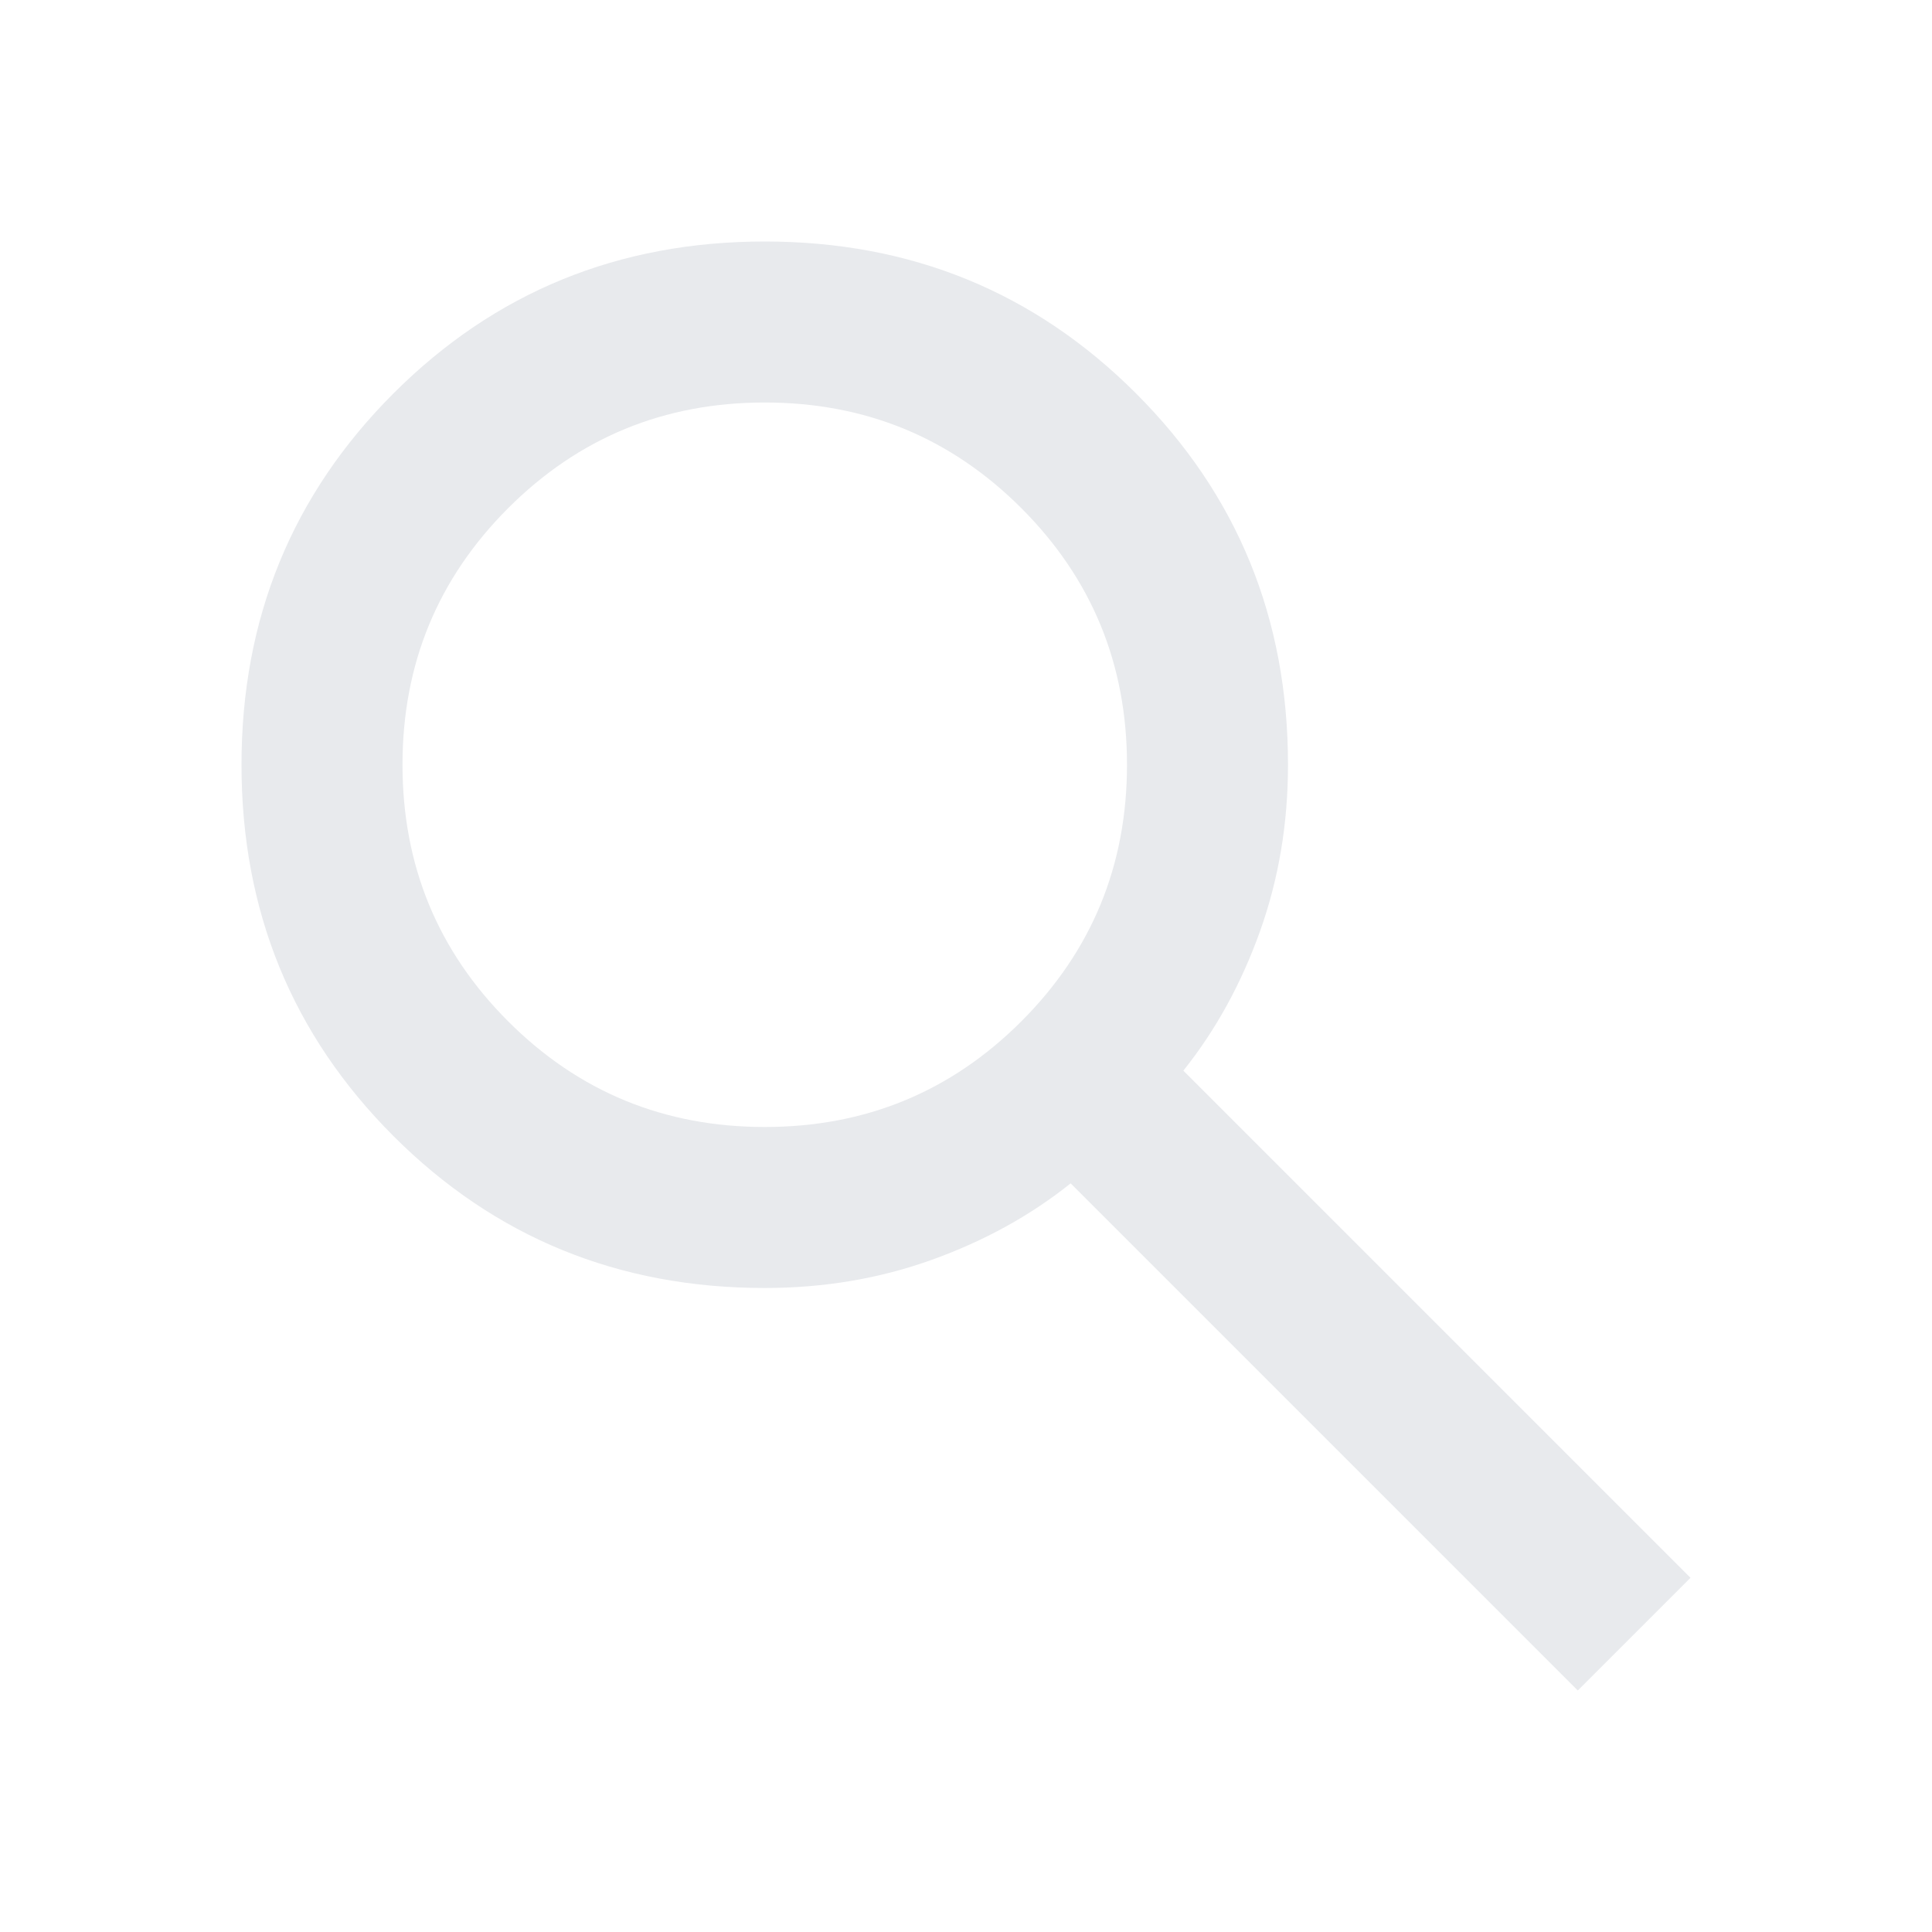
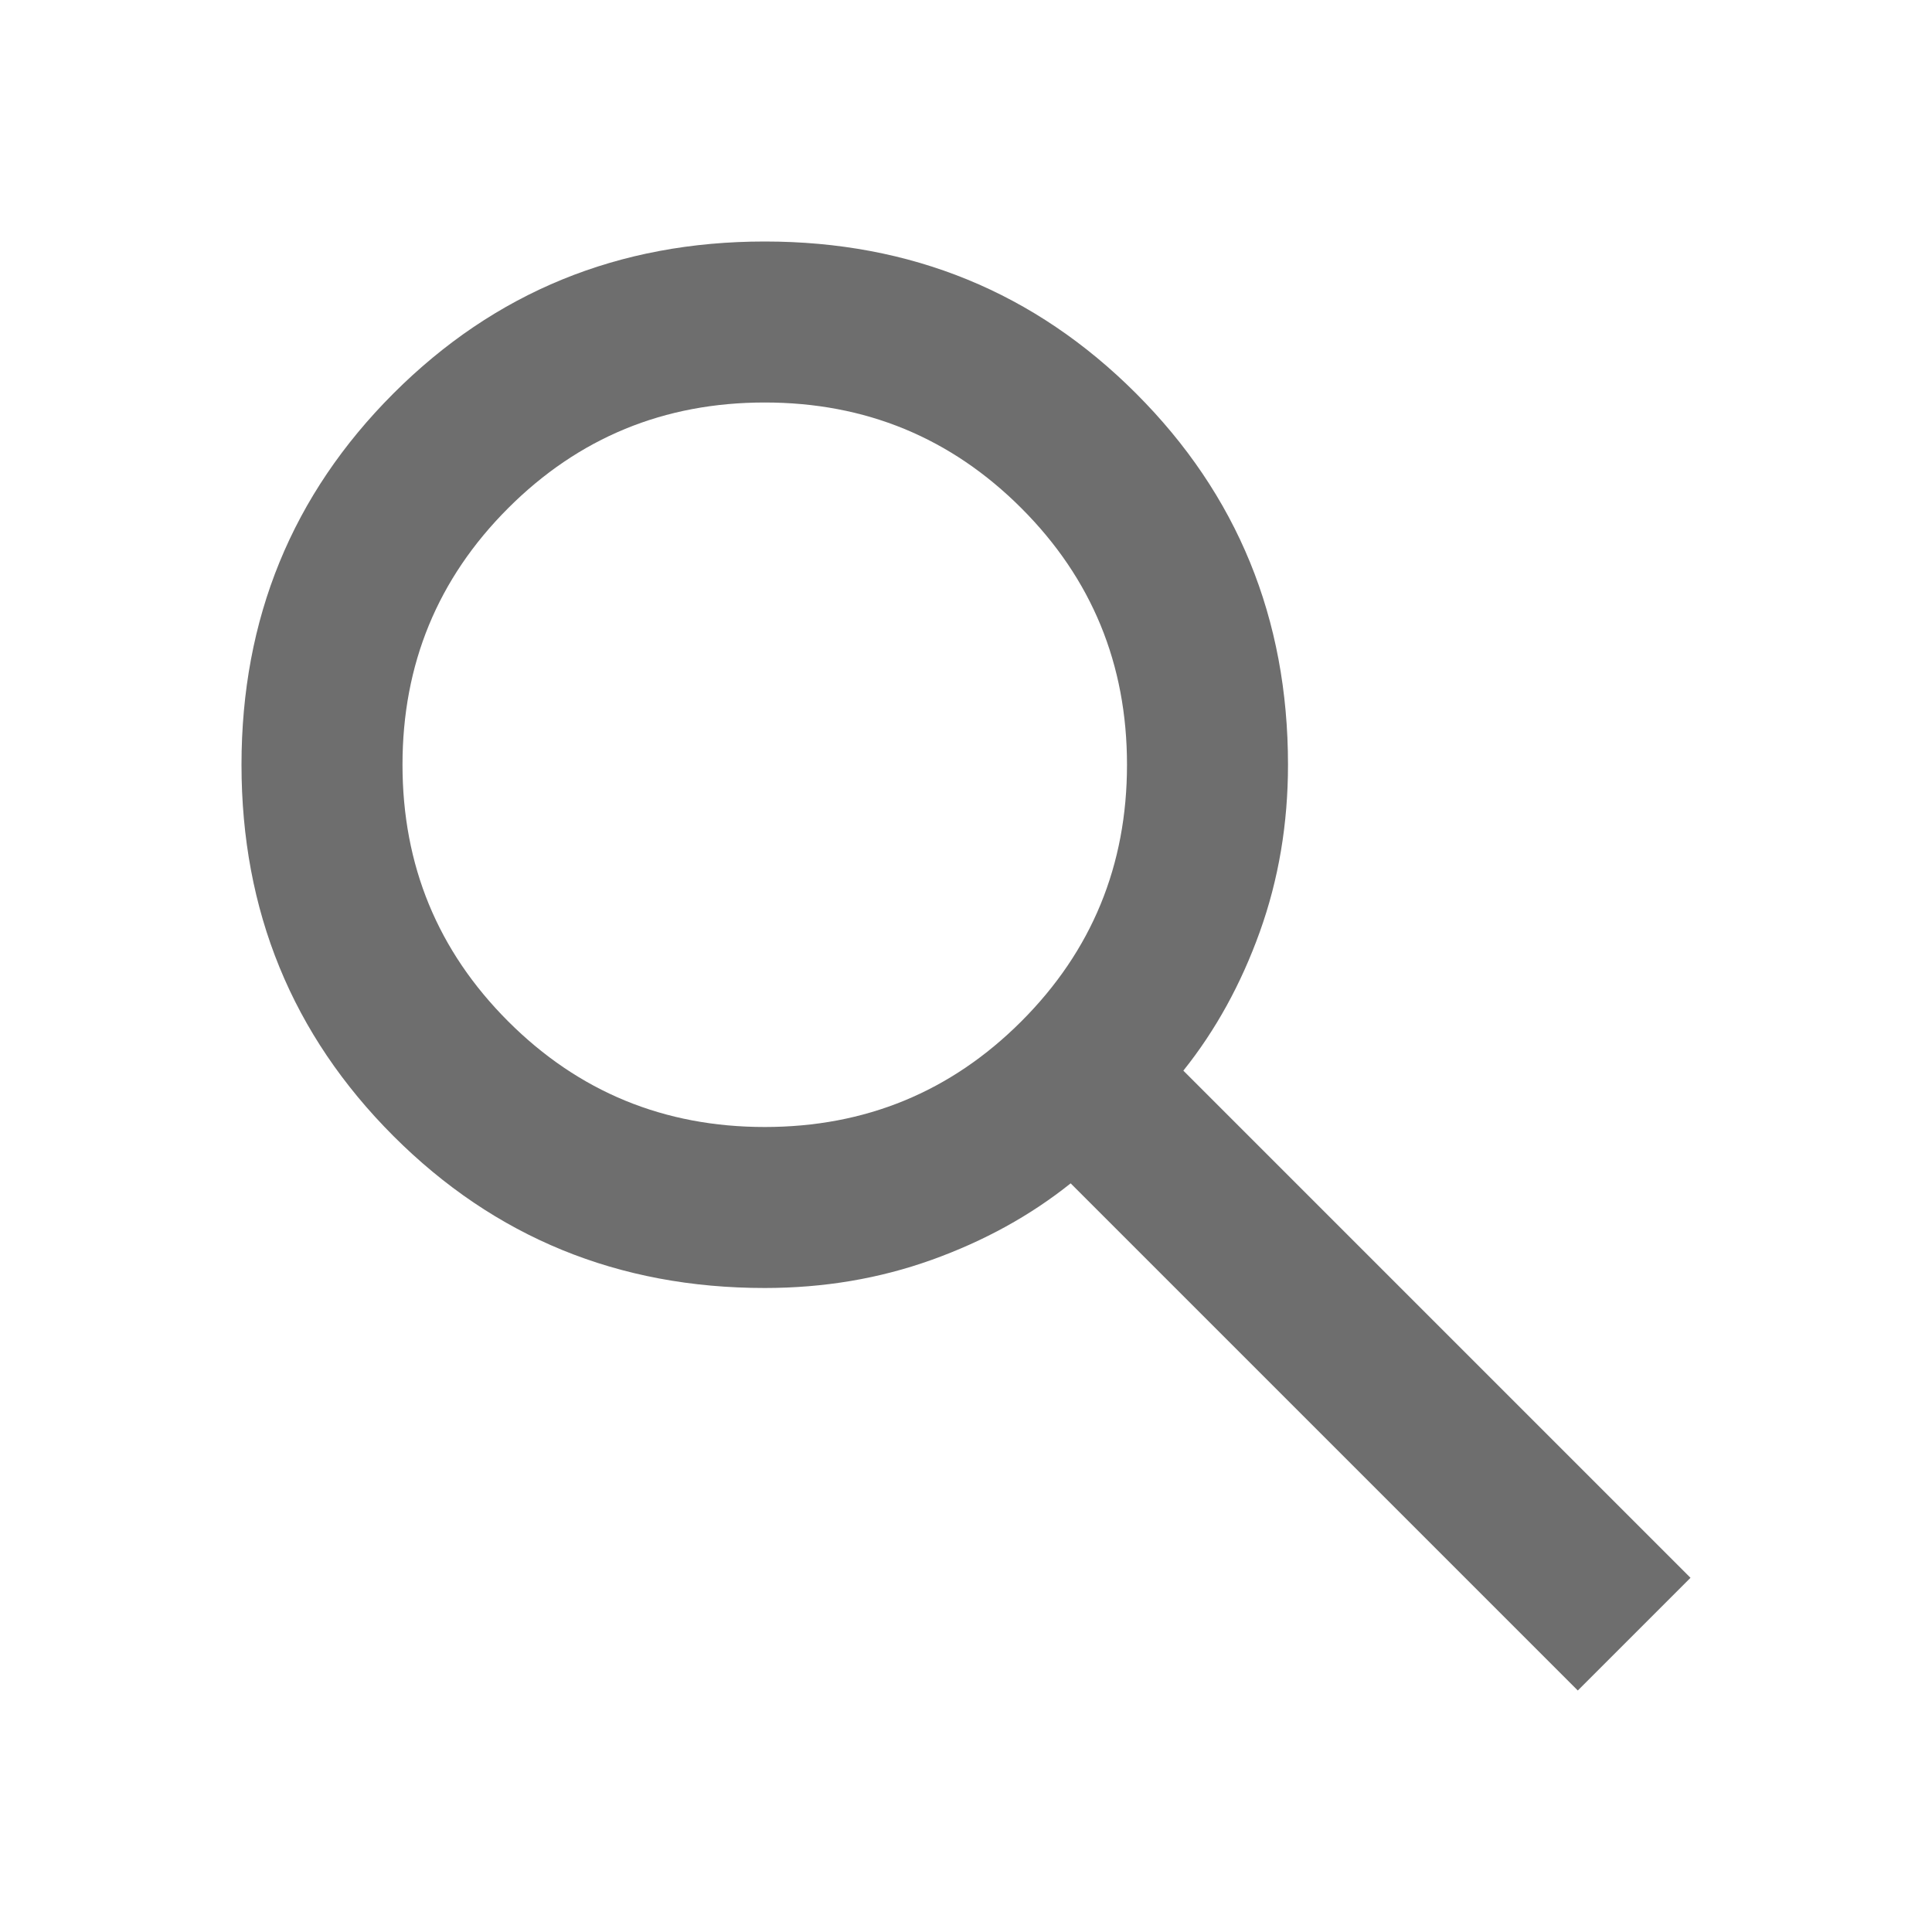
- <svg xmlns="http://www.w3.org/2000/svg" height="24px" viewBox="0 -960 960 960" width="24px" fill="#e8eaed">
+ <svg xmlns="http://www.w3.org/2000/svg" height="24px" viewBox="0 -960 960 960" width="24px" fill="#6E6E6E">
  <path d="M784-120 532-372q-30 24-69 38t-83 14q-109 0-184.5-75.5T120-580q0-109 75.5-184.5T380-840q109 0 184.5 75.5T640-580q0 44-14 83t-38 69l252 252-56 56ZM380-400q75 0 127.5-52.5T560-580q0-75-52.5-127.5T380-760q-75 0-127.5 52.5T200-580q0 75 52.5 127.5T380-400Z" />
</svg>
